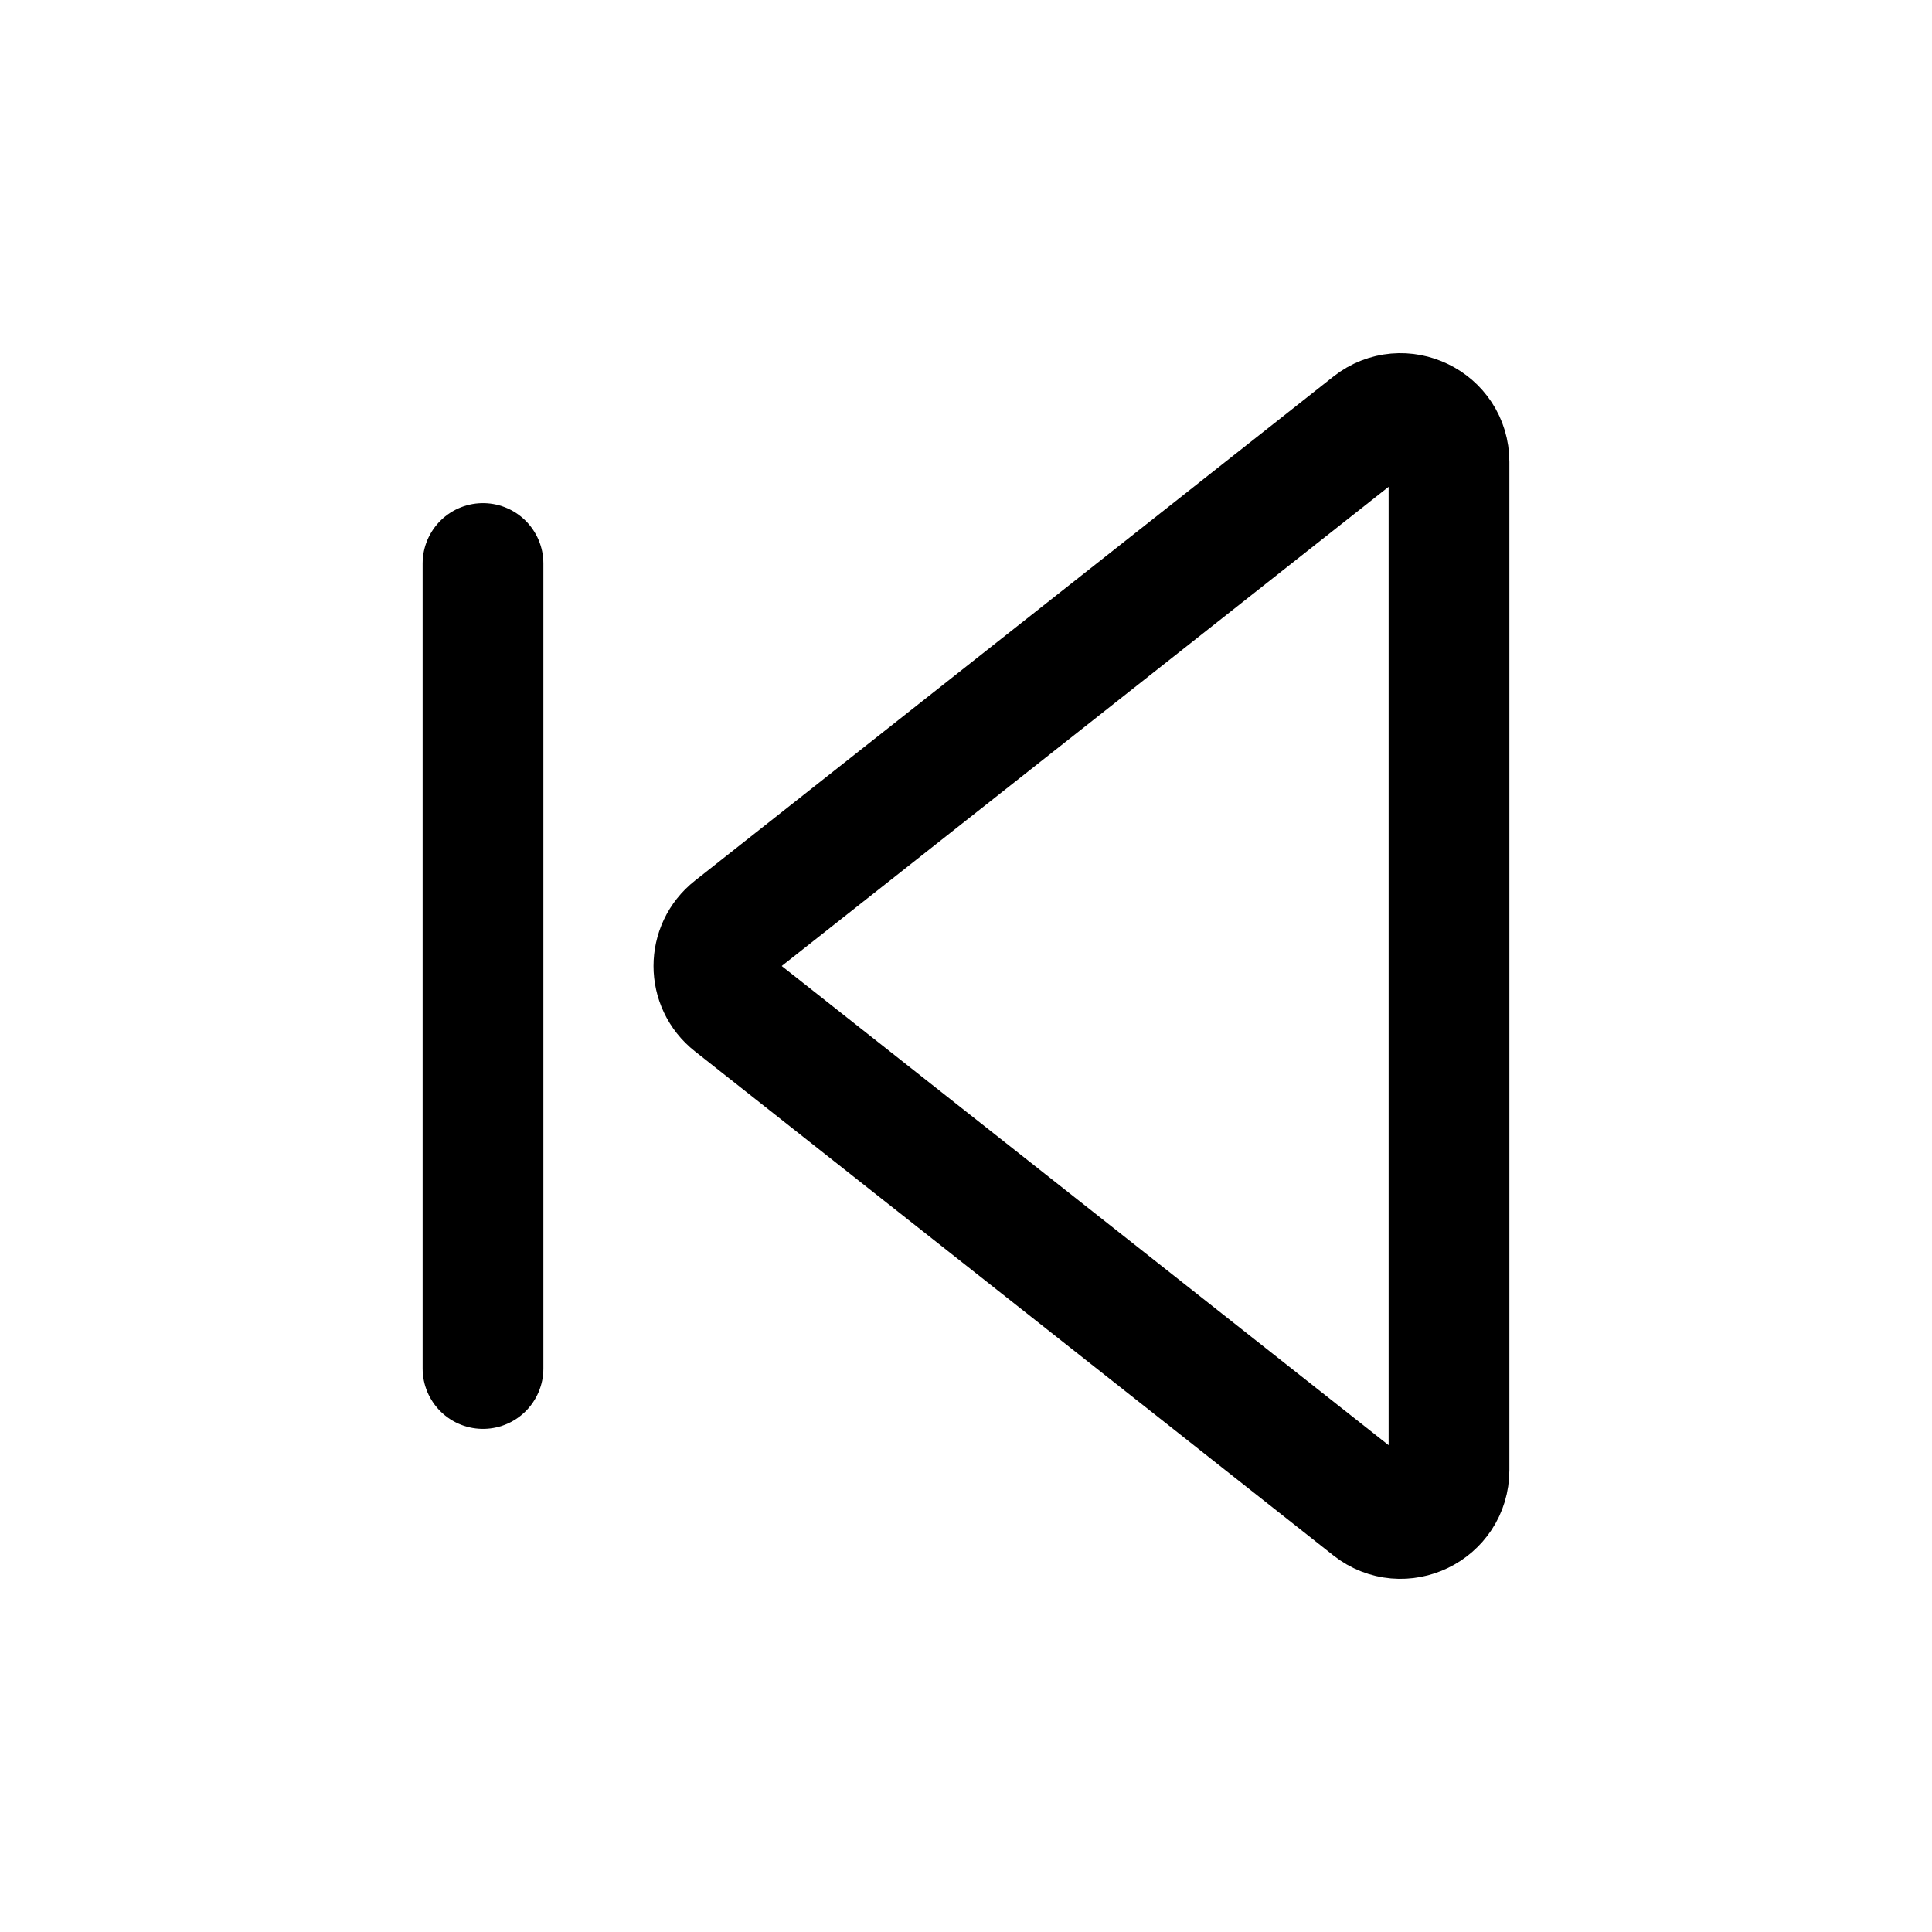
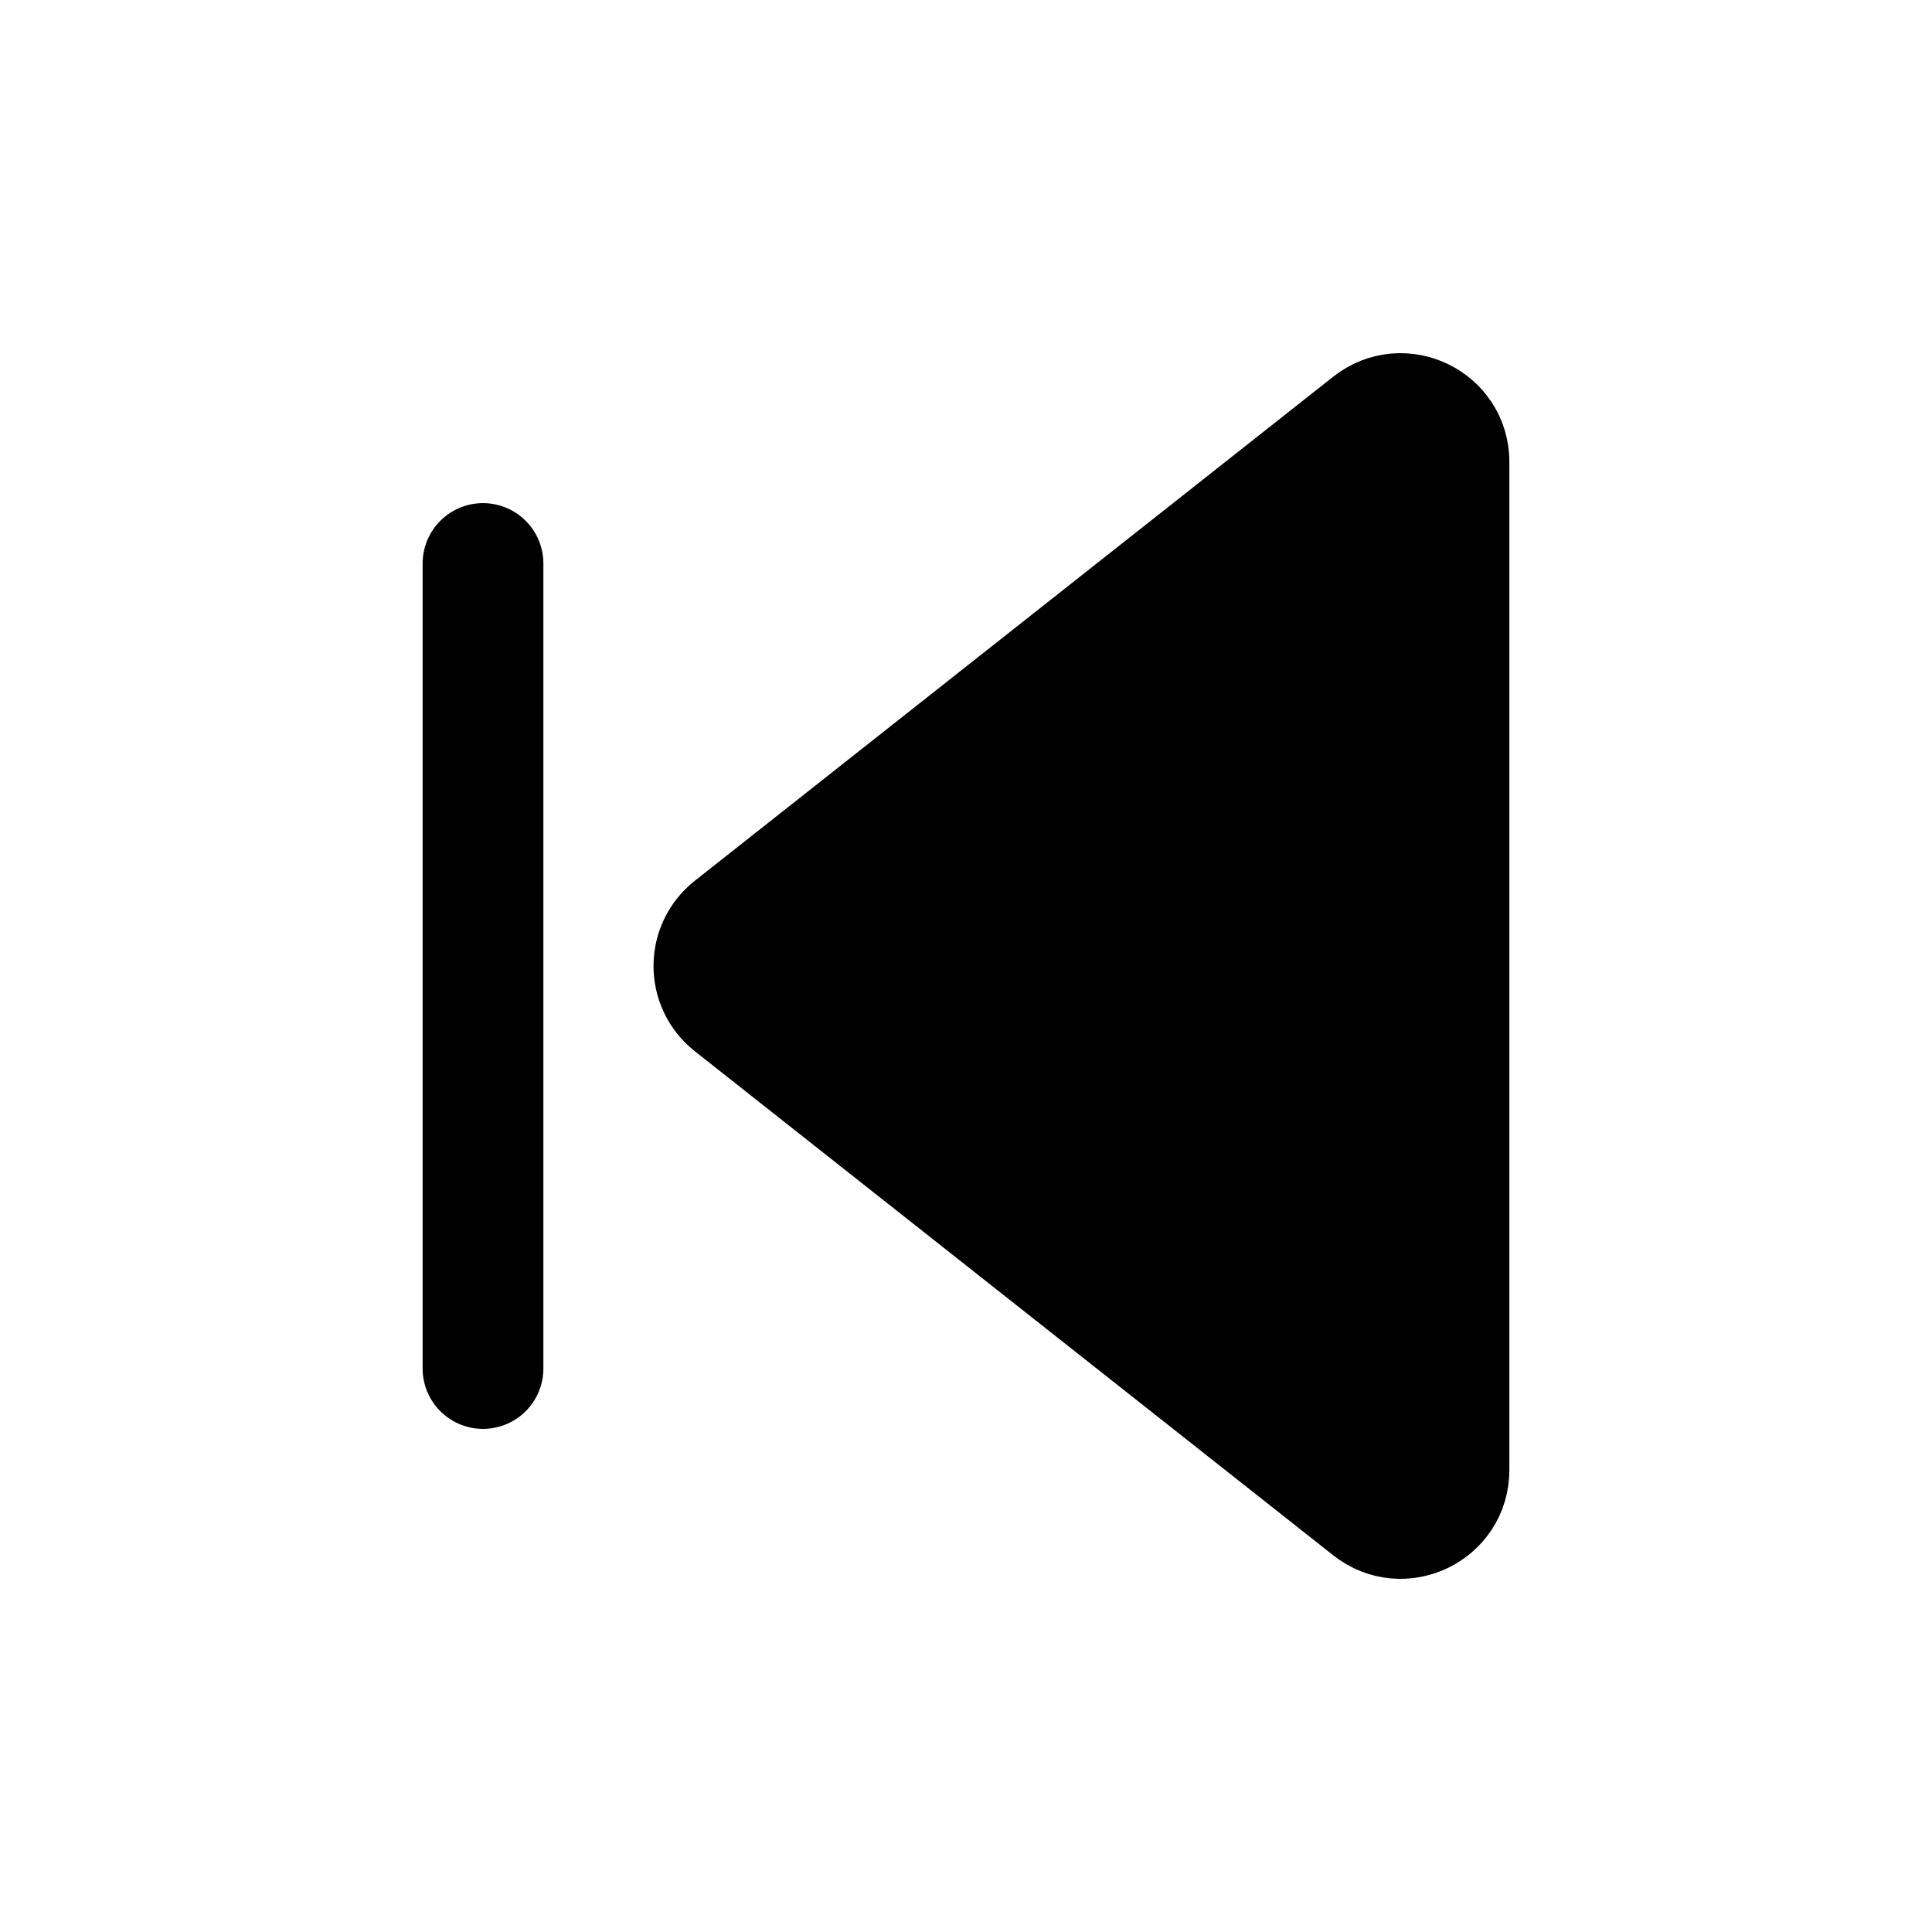
- <svg xmlns="http://www.w3.org/2000/svg" width="800px" height="800px" viewBox="0 0 24 24" fill="none" data-iconid="skip-prev-outline" data-svgname="Skip prev outline">
-   <path d="M6 7V17" stroke="#000000" stroke-width="1.5" stroke-linecap="round" stroke-linejoin="round" />
-   <path d="M17.028 5.267C17.422 4.957 18 5.237 18 5.738V18.262C18 18.763 17.422 19.043 17.028 18.733L9.097 12.471C8.792 12.231 8.792 11.769 9.097 11.529L17.028 5.267Z" stroke="#000000" stroke-width="1.5" stroke-linecap="round" stroke-linejoin="round" />
+ <svg xmlns="http://www.w3.org/2000/svg" width="800px" height="800px" viewBox="0 0 24 24" data-iconid="skip-prev-outline" data-svgname="Skip prev outline">
+   <path d="M6 7V17" fill="#000000" stroke="#000000" stroke-width="1.5" stroke-linecap="round" stroke-linejoin="round" />
+   <path d="M17.028 5.267C17.422 4.957 18 5.237 18 5.738V18.262C18 18.763 17.422 19.043 17.028 18.733L9.097 12.471C8.792 12.231 8.792 11.769 9.097 11.529L17.028 5.267Z" fill="#000000" stroke="#000000" stroke-width="1.5" stroke-linecap="round" stroke-linejoin="round" />
</svg>
